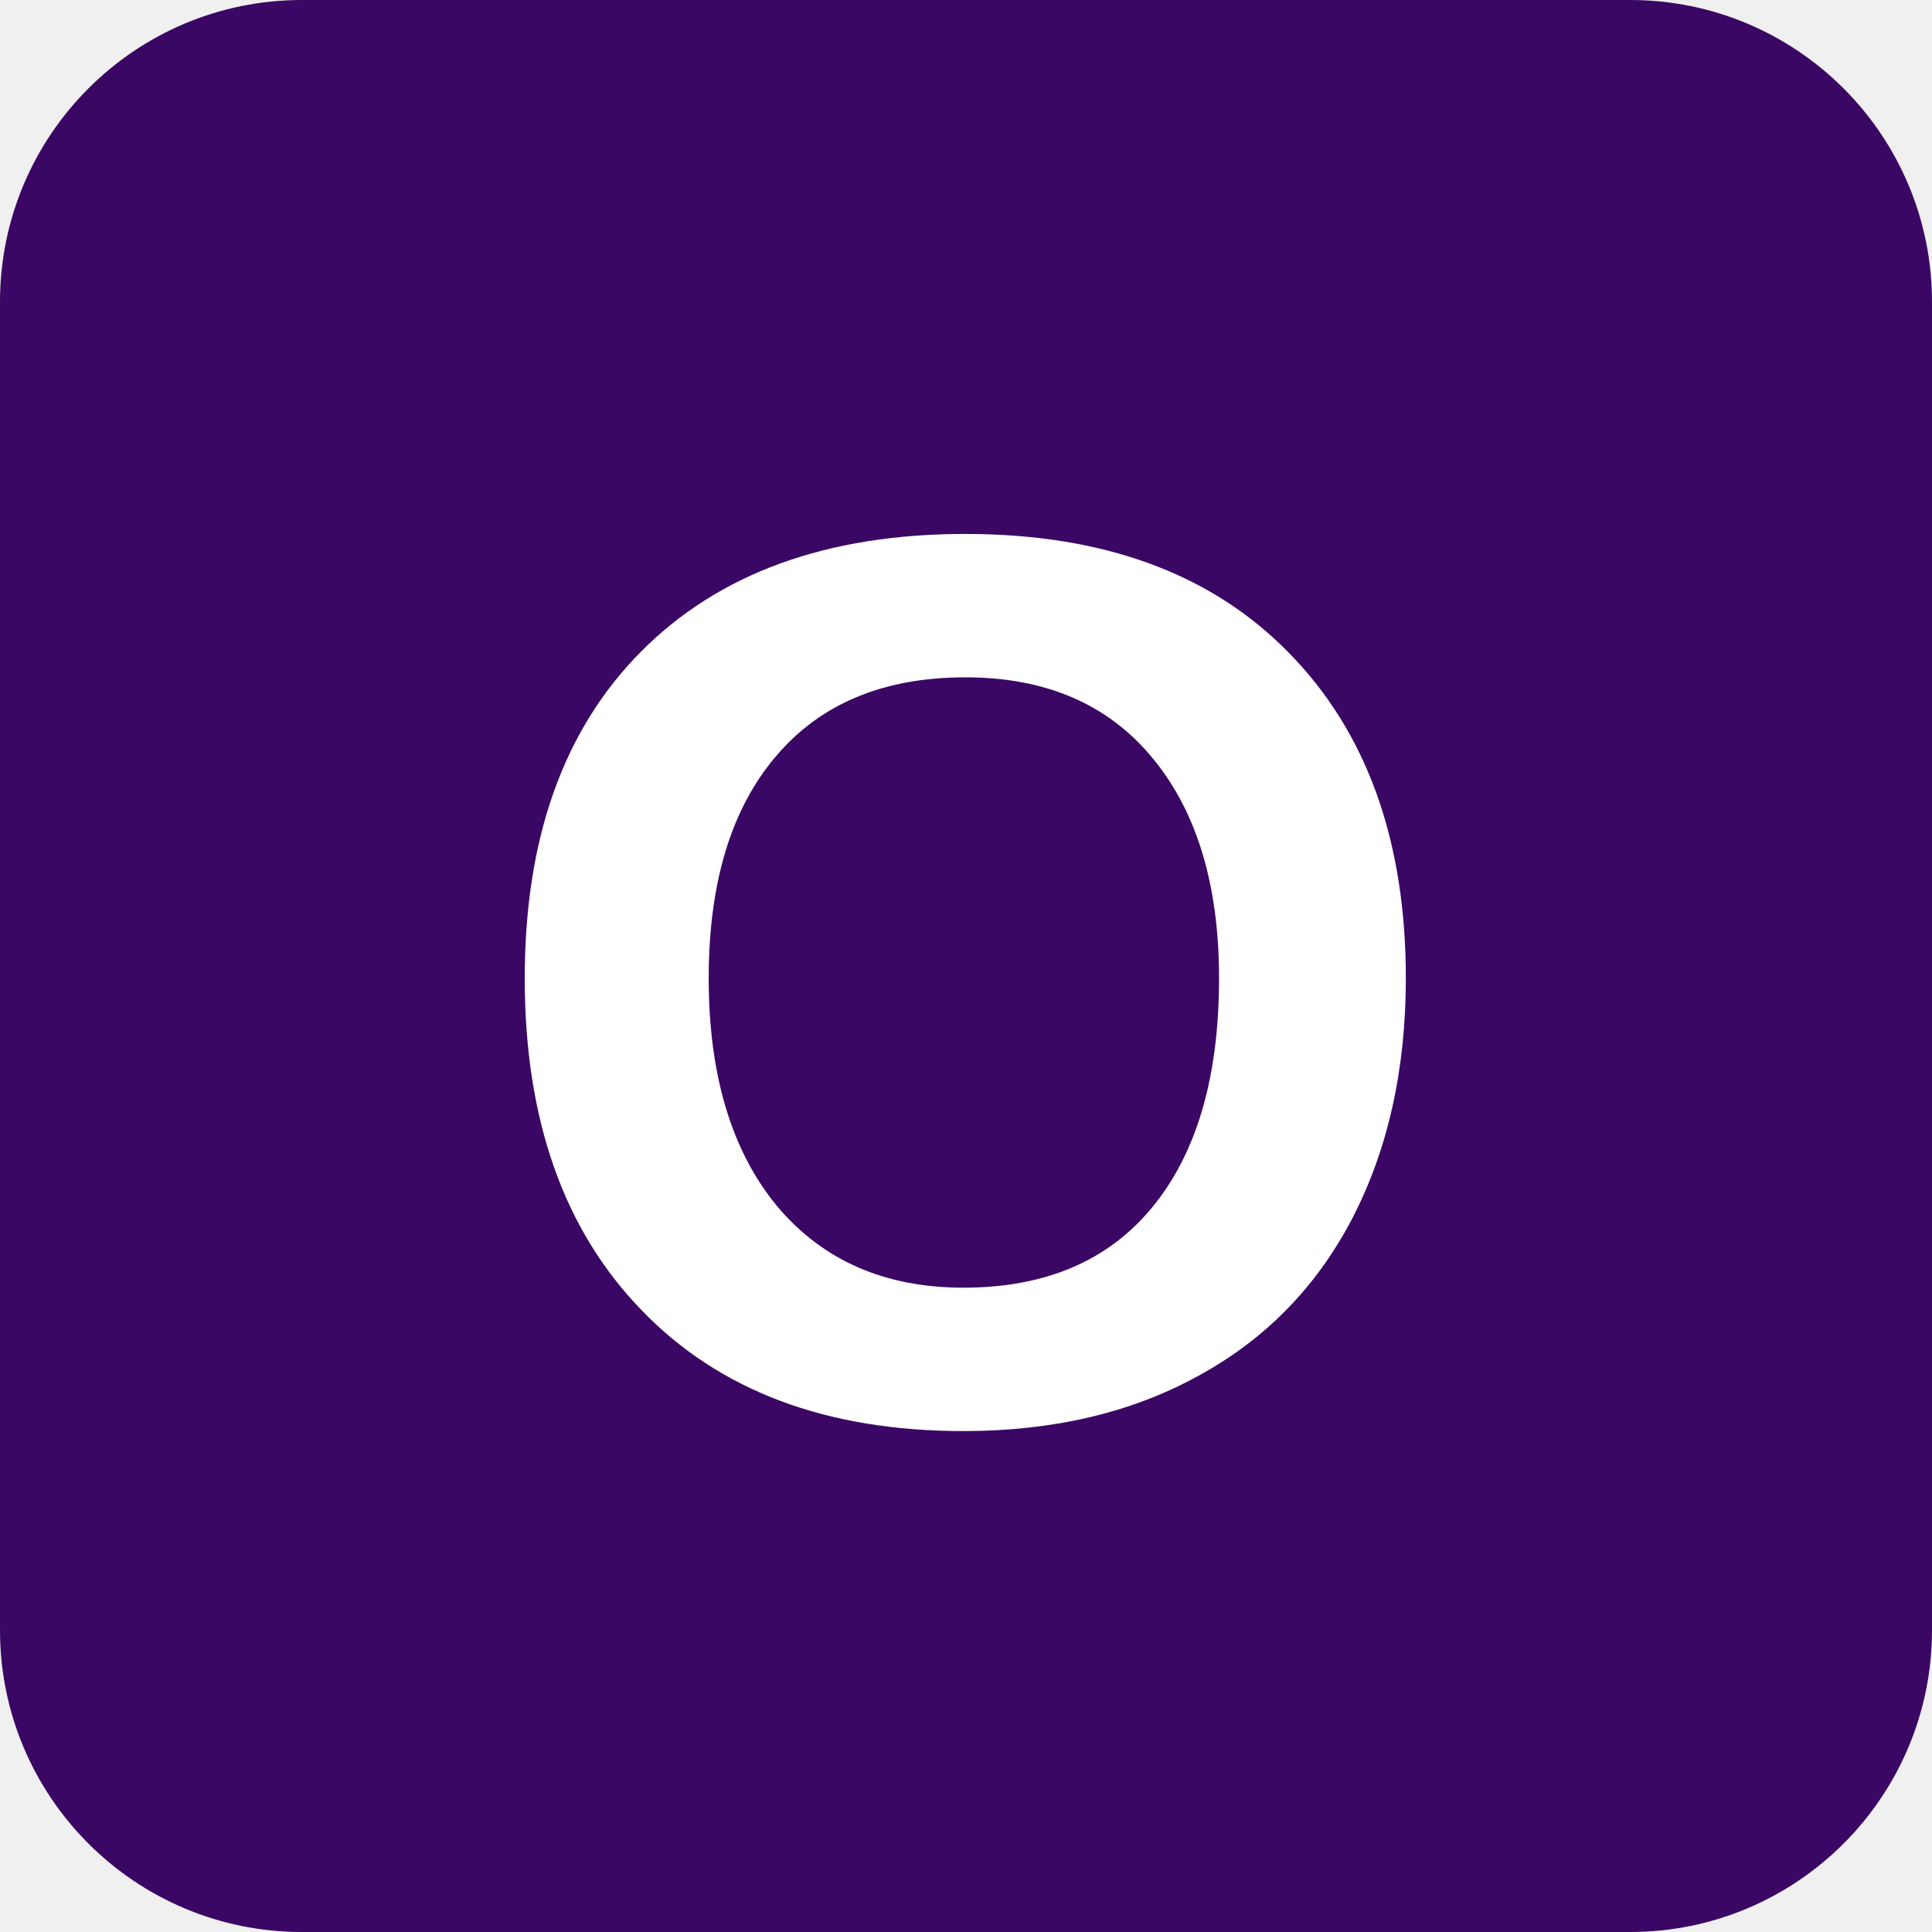
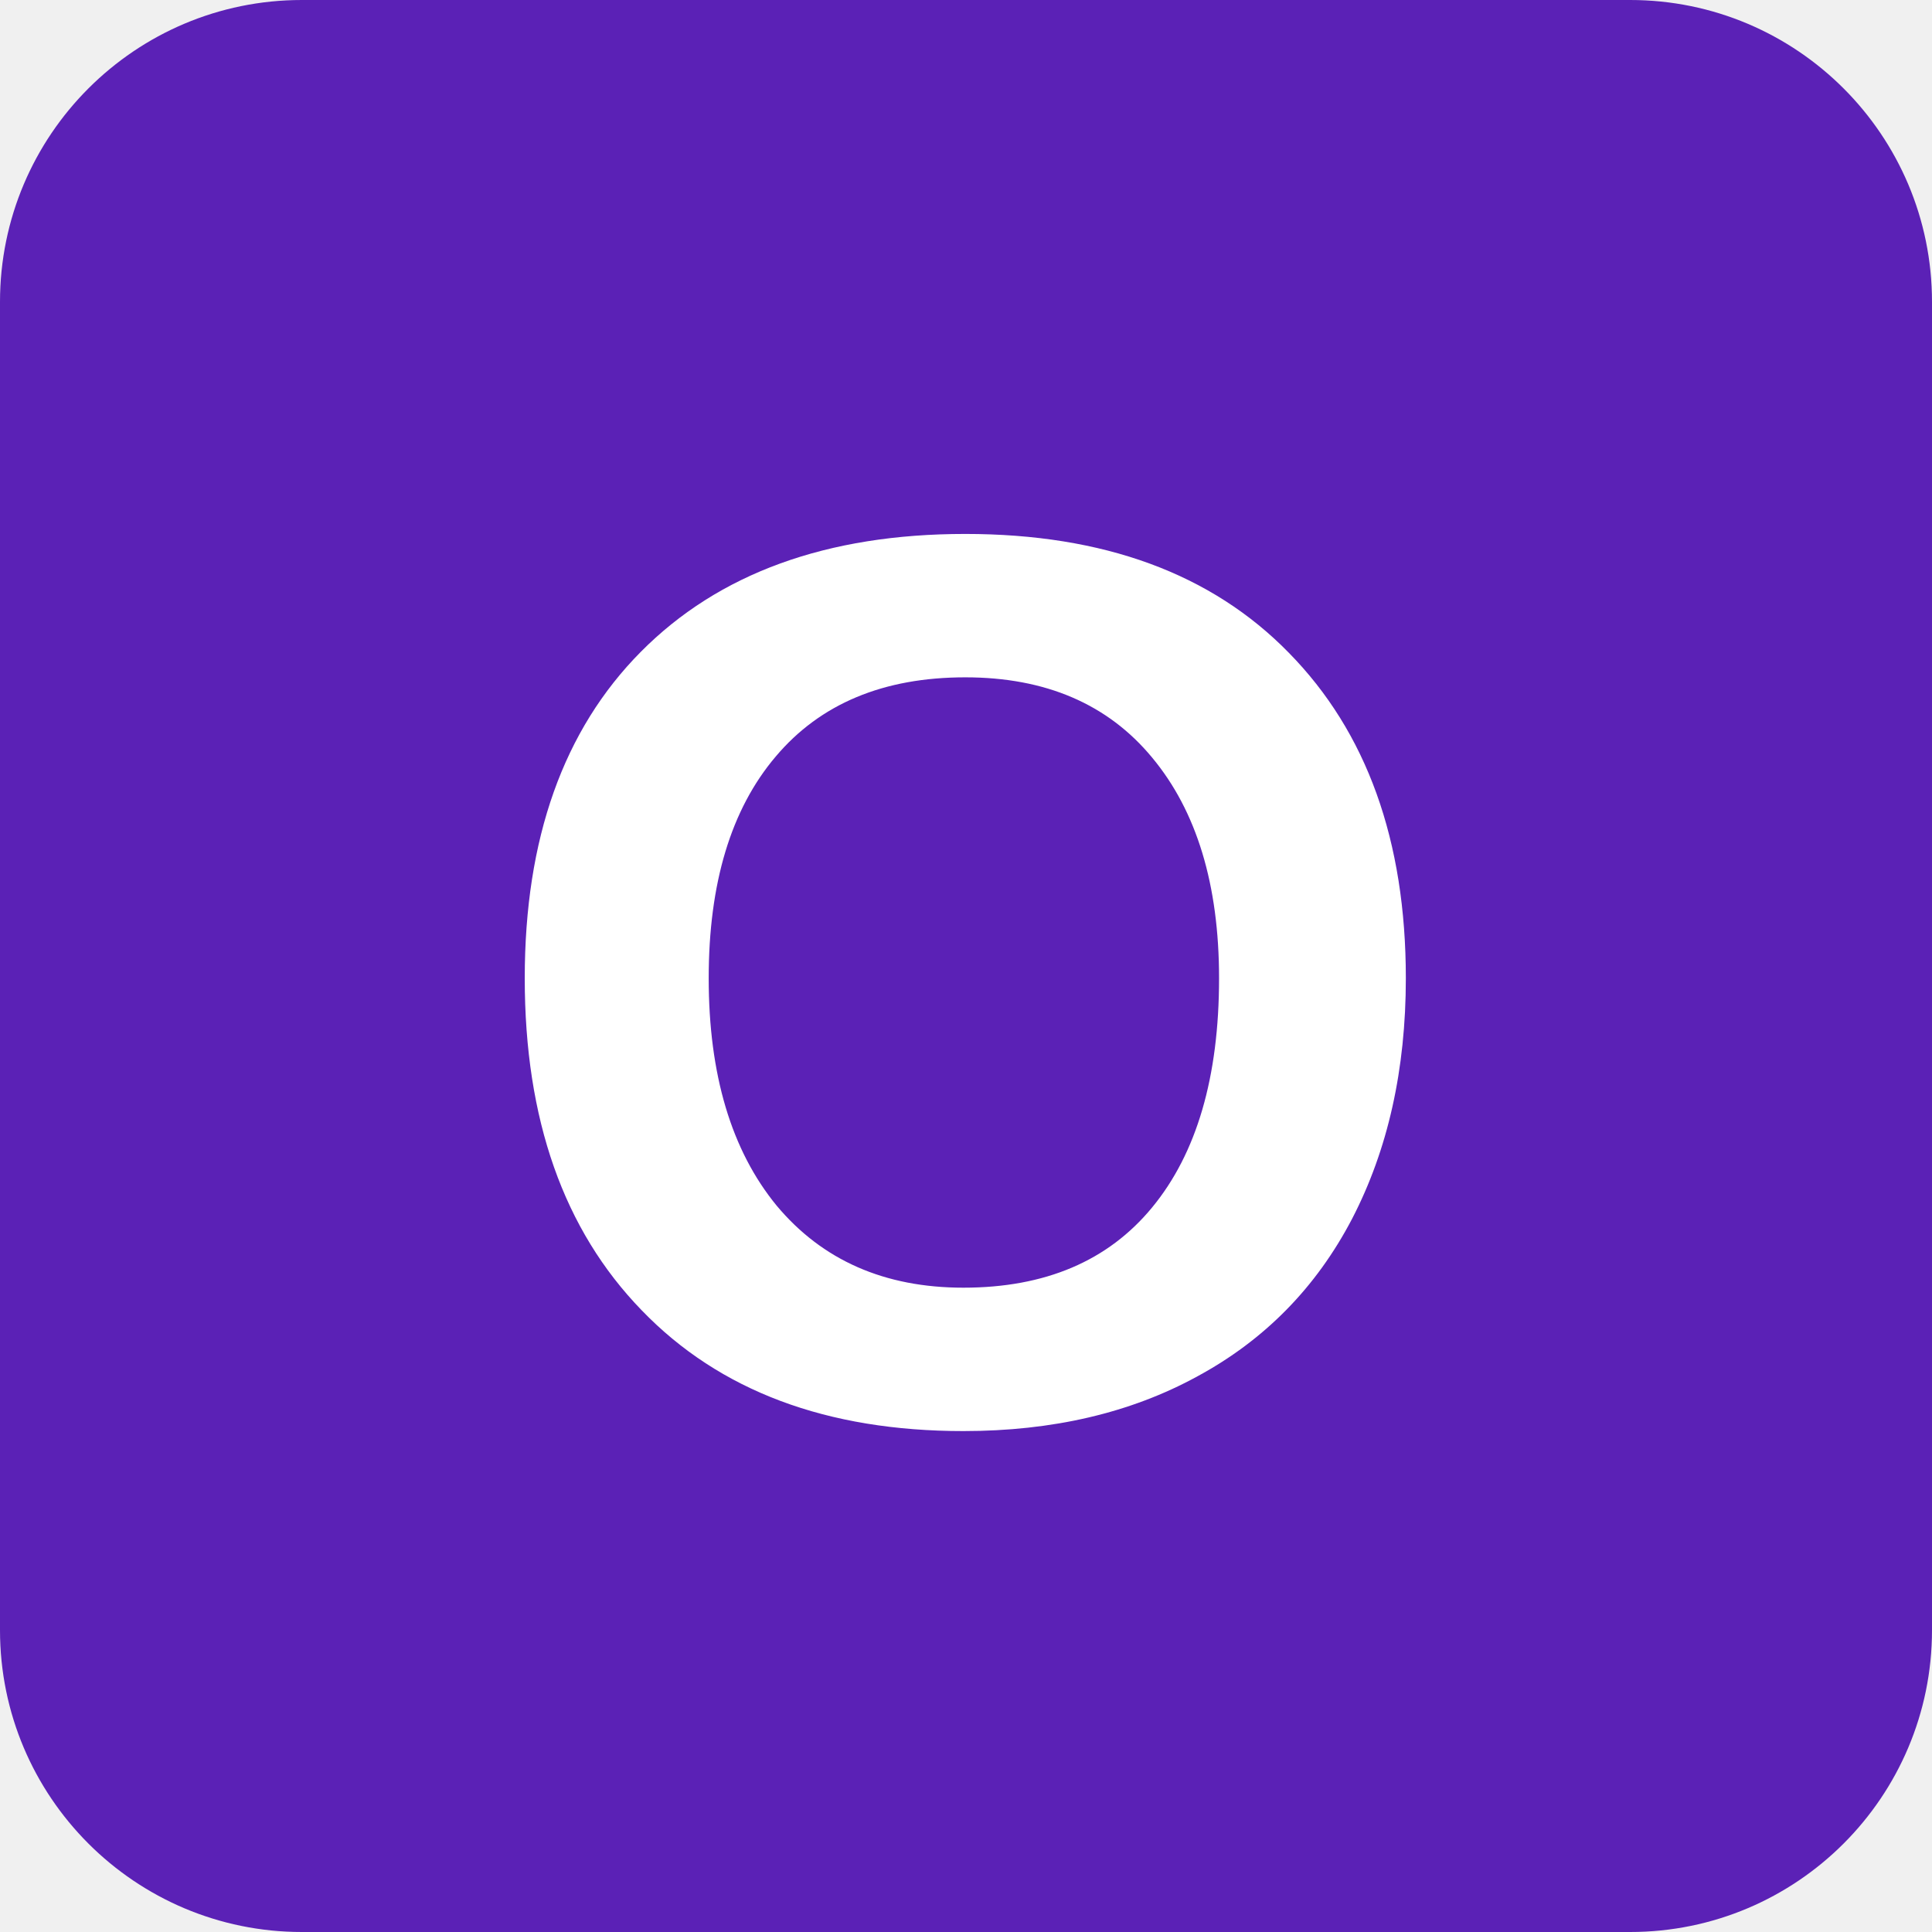
<svg xmlns="http://www.w3.org/2000/svg" viewBox="0 0 32 32">
-   <rect width="32" height="32" rx="5" fill="#3B0764" />
+   <rect width="32" height="32" rx="5" fill="#5B21B6" />
  <text x="16" y="23.5" text-anchor="middle" fill="#ffffff" font-family="'Manrope','Arial',sans-serif" font-weight="900" font-size="21" letter-spacing="0">O</text>
</svg>
